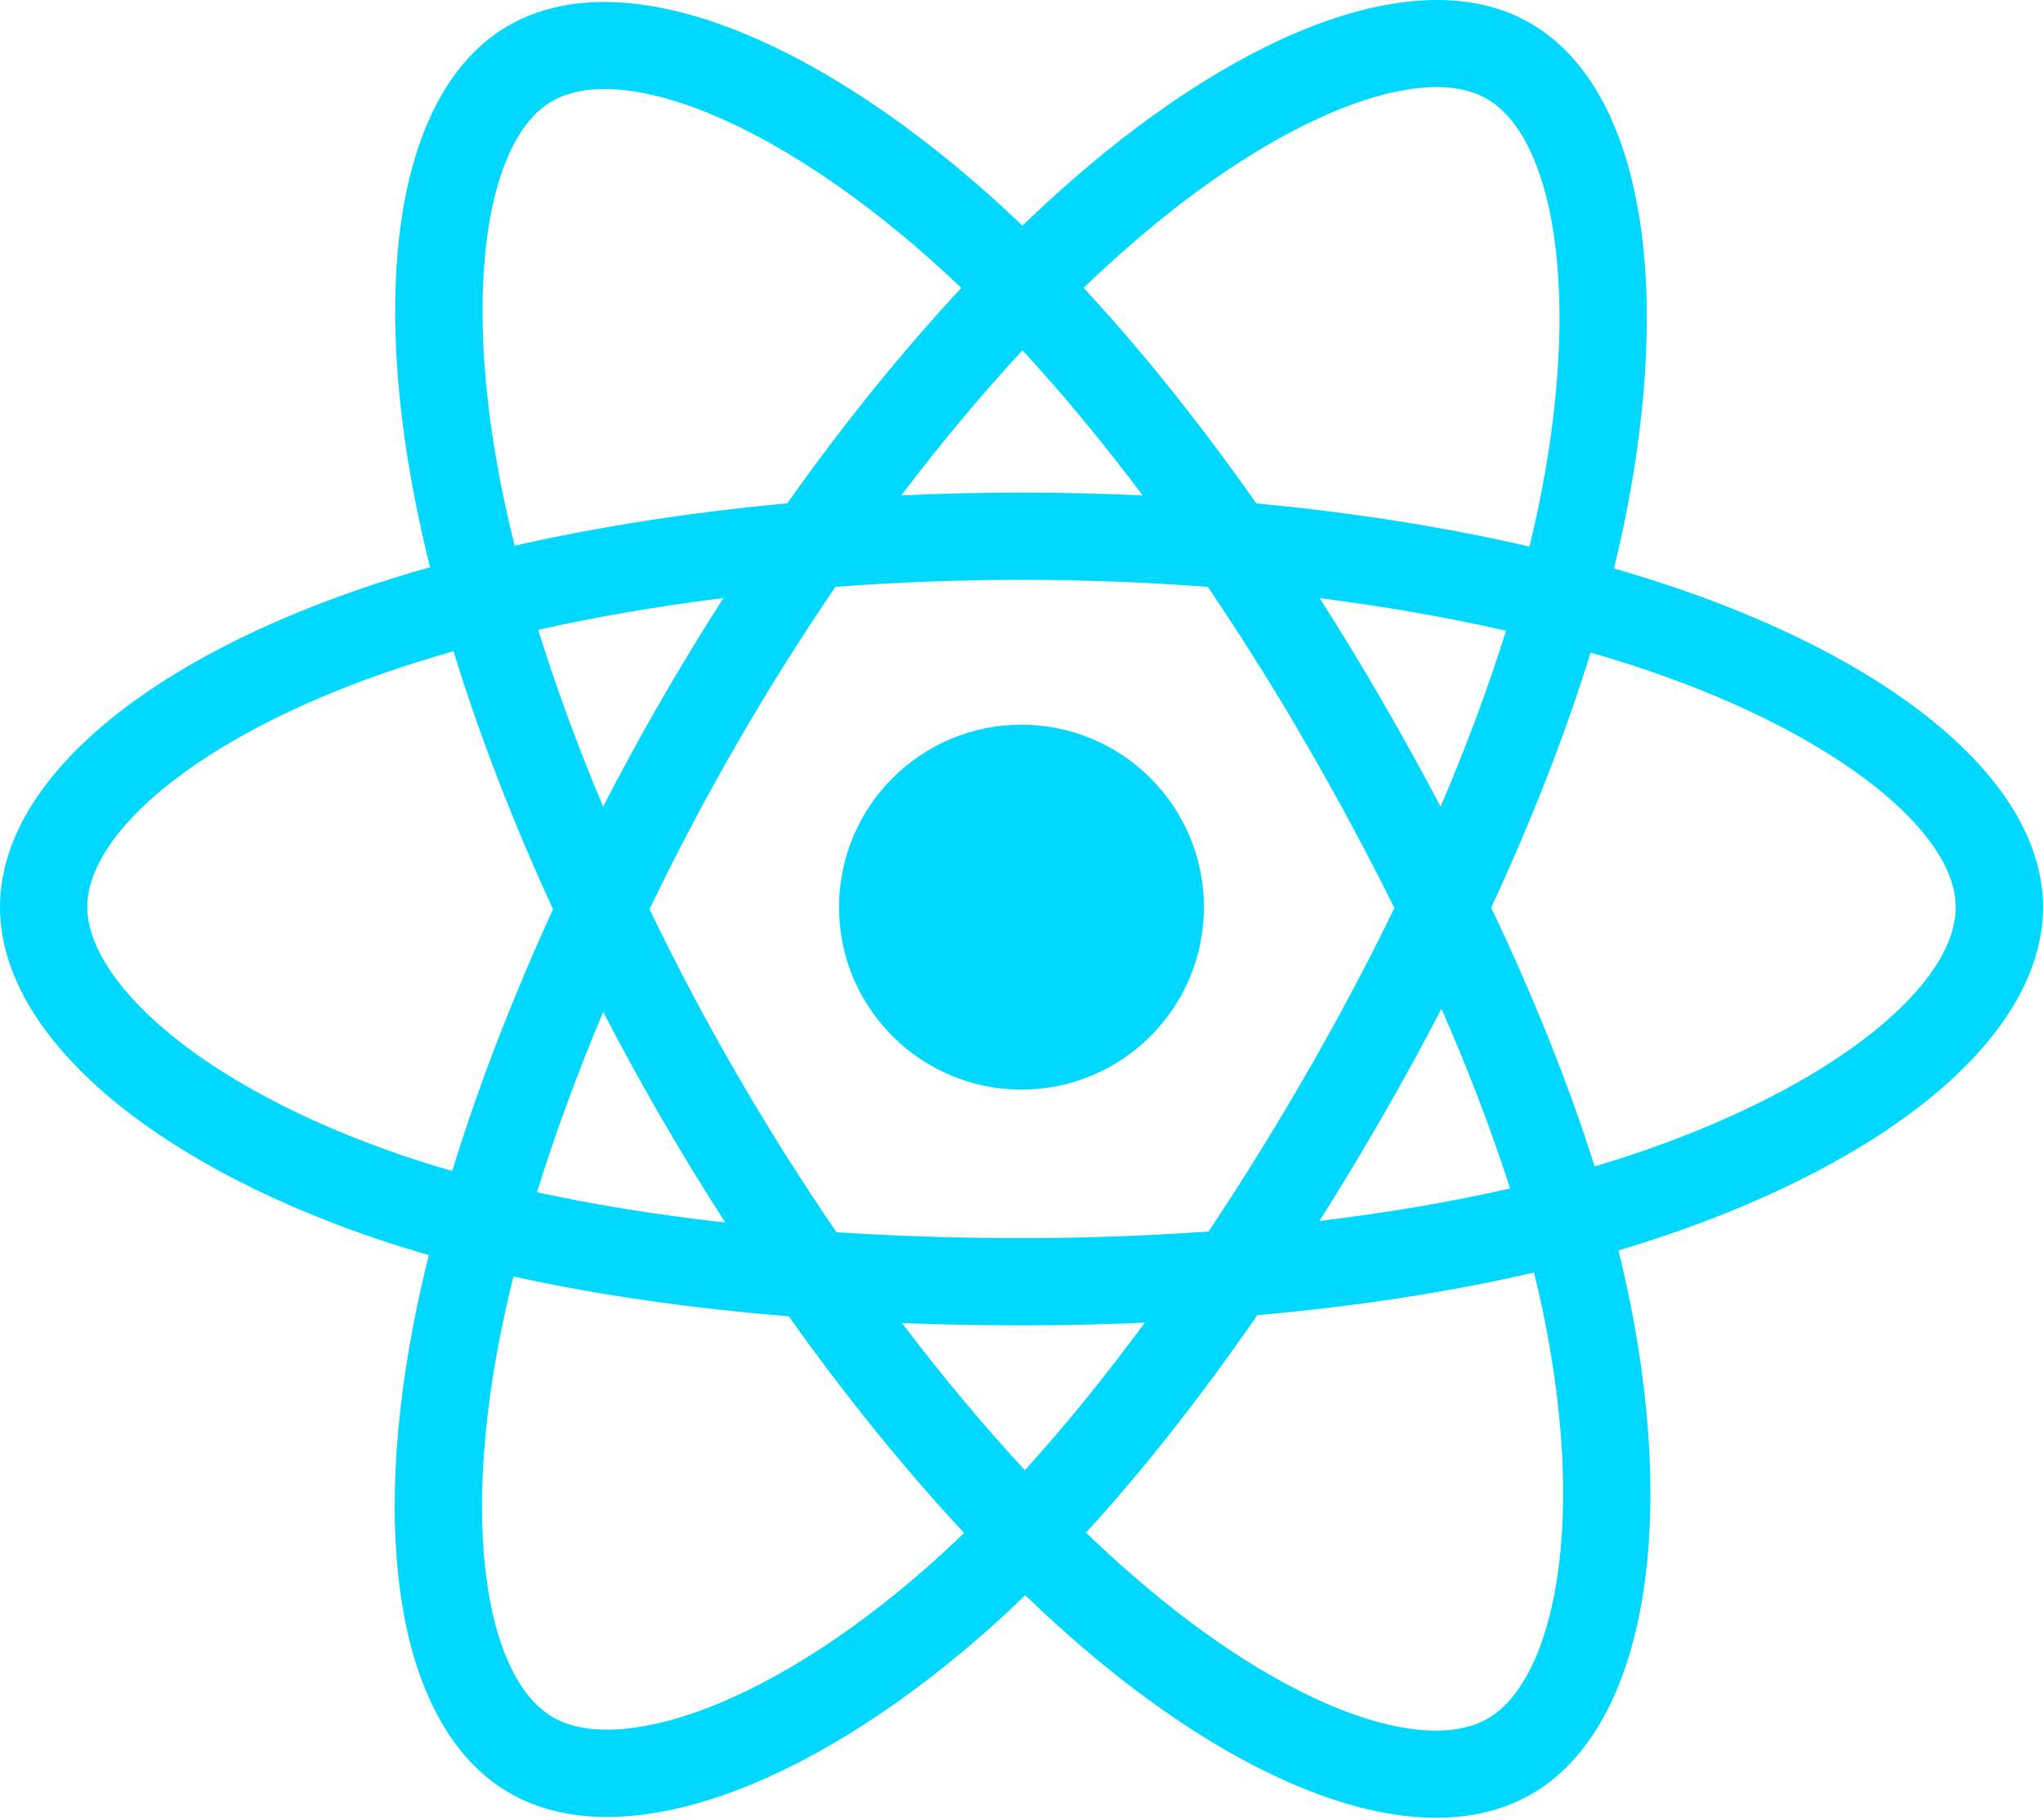
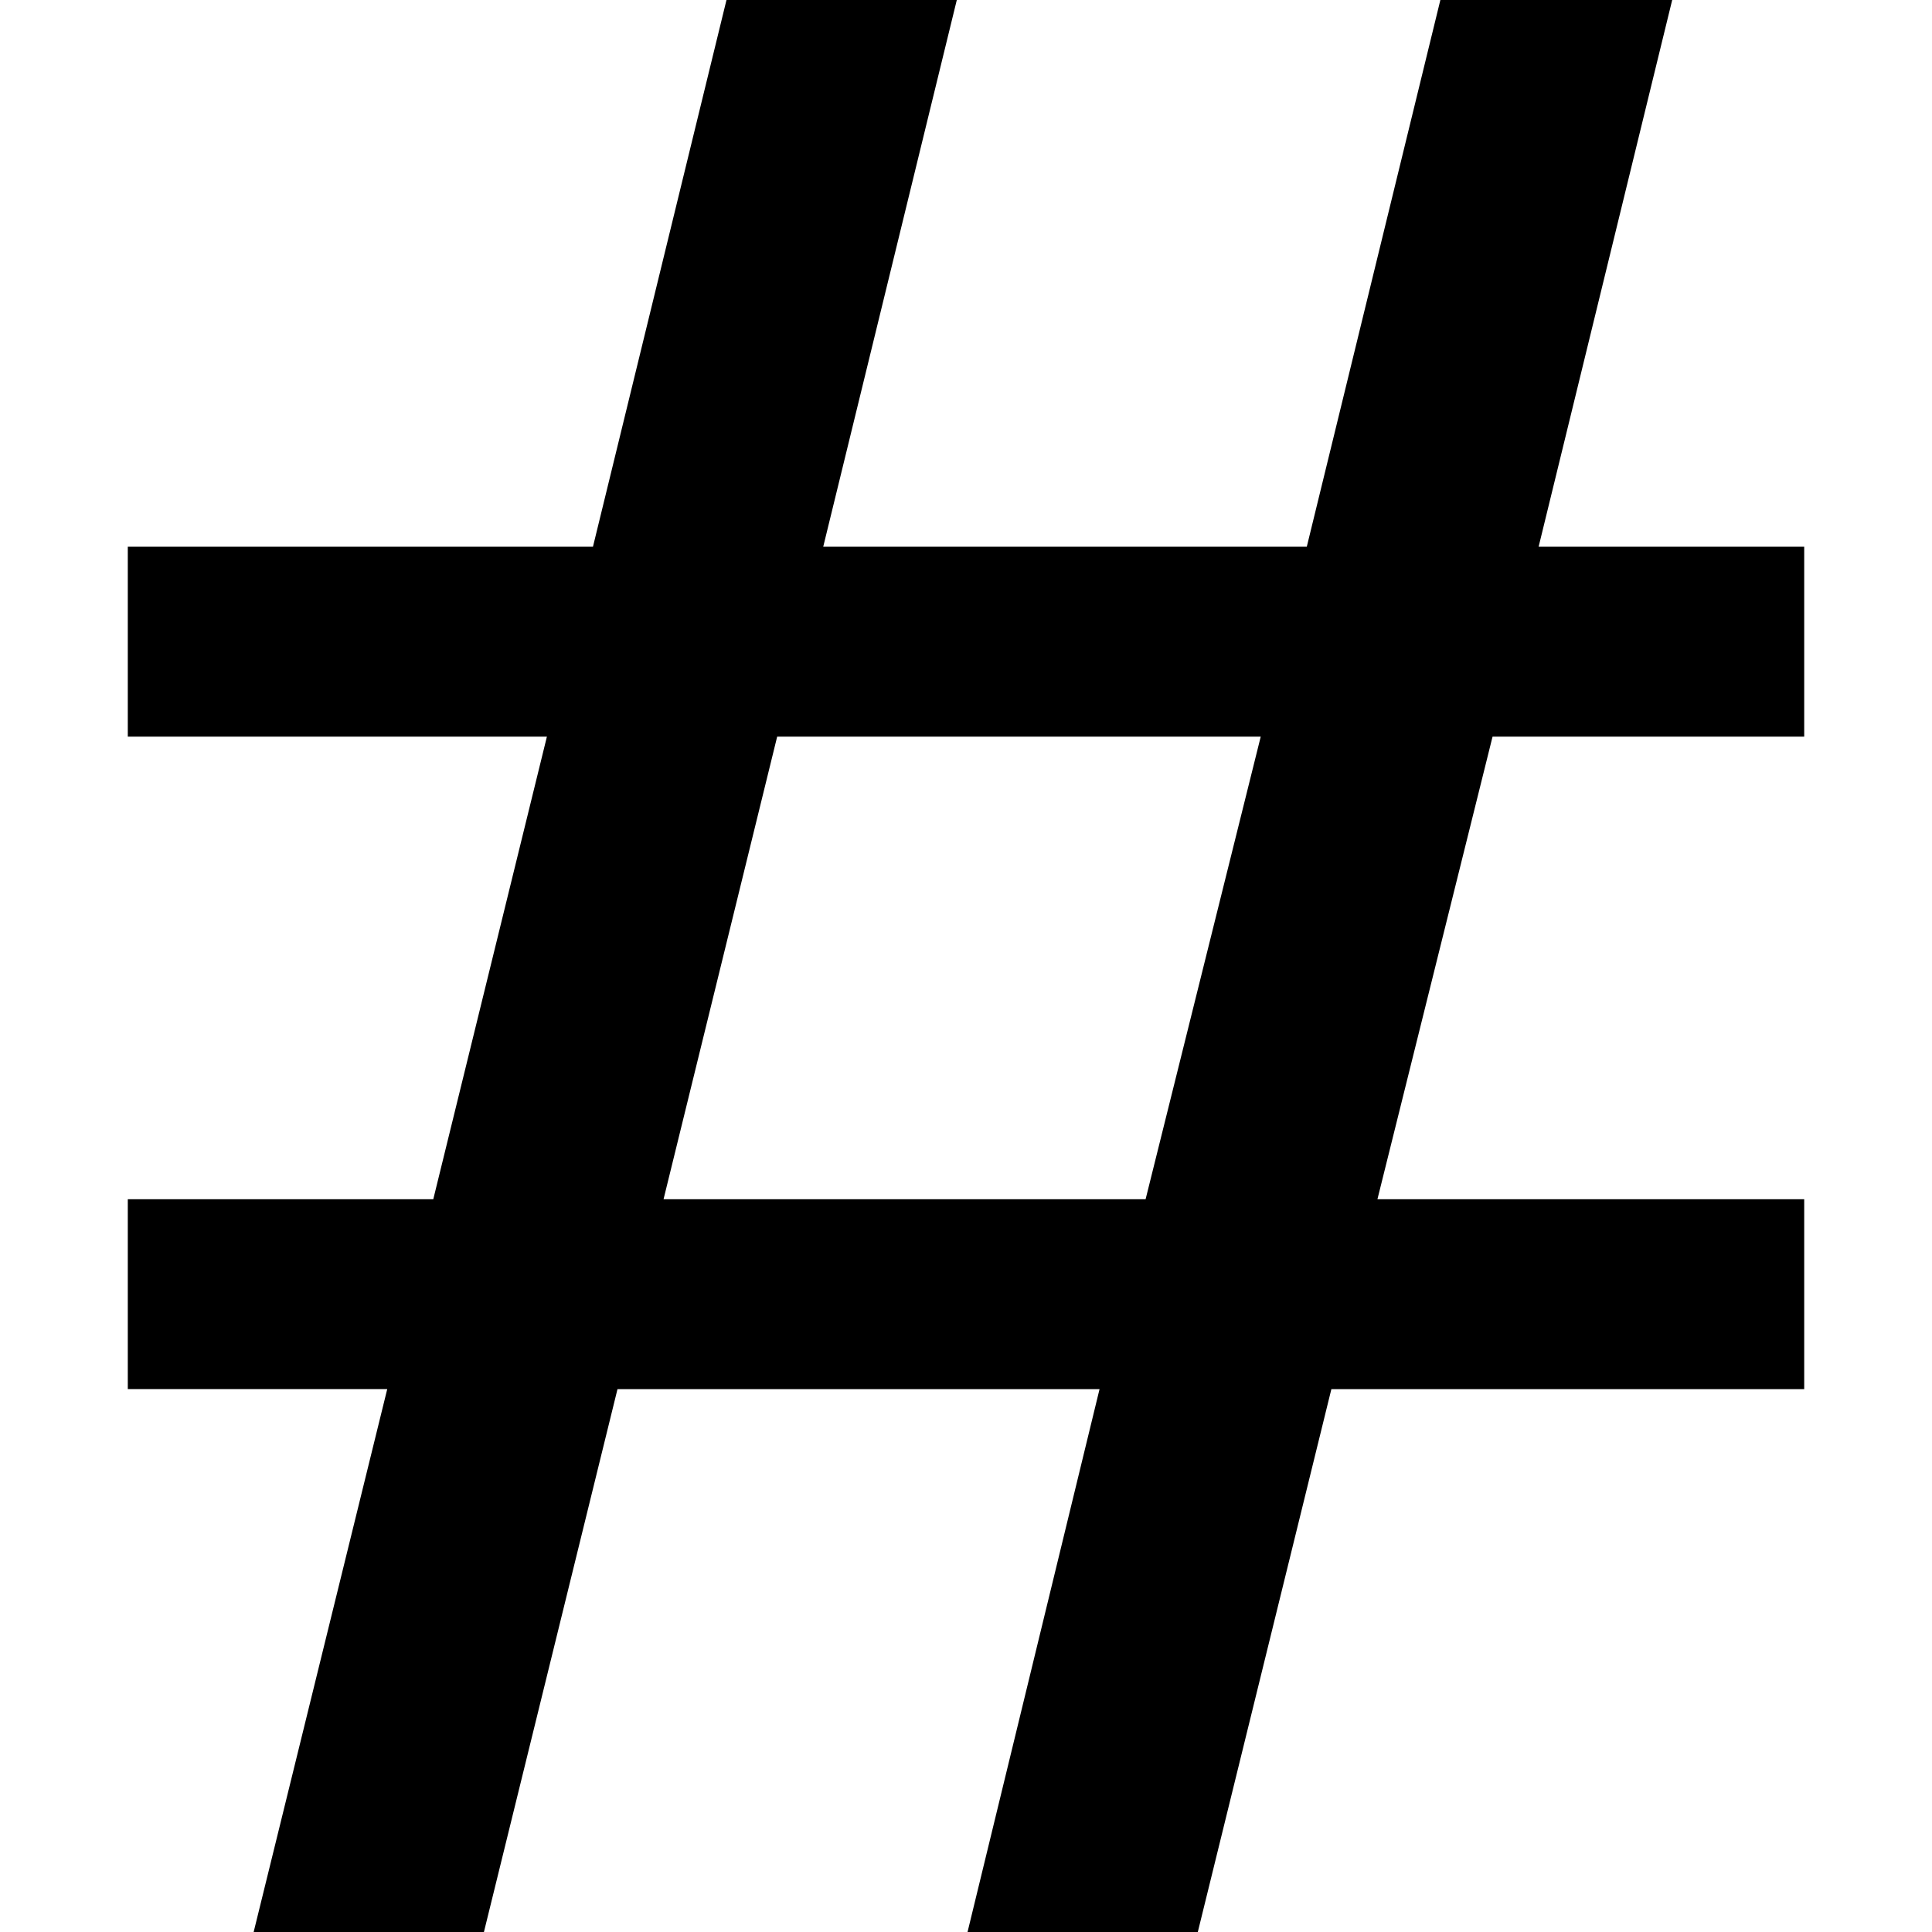
- <svg xmlns="http://www.w3.org/2000/svg" aria-hidden="true" role="img" class="iconify iconify--logos" width="35.93" height="32" preserveAspectRatio="xMidYMid meet" viewBox="0 0 256 228">
-   <path fill="#00D8FF" d="M210.483 73.824a171.49 171.49 0 0 0-8.24-2.597c.465-1.9.893-3.777 1.273-5.621c6.238-30.281 2.16-54.676-11.769-62.708c-13.355-7.7-35.196.329-57.254 19.526a171.23 171.23 0 0 0-6.375 5.848a155.866 155.866 0 0 0-4.241-3.917C100.759 3.829 77.587-4.822 63.673 3.233C50.33 10.957 46.379 33.89 51.995 62.588a170.974 170.974 0 0 0 1.892 8.48c-3.28.932-6.445 1.924-9.474 2.98C17.309 83.498 0 98.307 0 113.668c0 15.865 18.582 31.778 46.812 41.427a145.52 145.52 0 0 0 6.921 2.165a167.467 167.467 0 0 0-2.01 9.138c-5.354 28.2-1.173 50.591 12.134 58.266c13.744 7.926 36.812-.22 59.273-19.855a145.567 145.567 0 0 0 5.342-4.923a168.064 168.064 0 0 0 6.92 6.314c21.758 18.722 43.246 26.282 56.54 18.586c13.731-7.949 18.194-32.003 12.4-61.268a145.016 145.016 0 0 0-1.535-6.842c1.62-.48 3.21-.974 4.76-1.488c29.348-9.723 48.443-25.443 48.443-41.52c0-15.417-17.868-30.326-45.517-39.844Zm-6.365 70.984c-1.4.463-2.836.91-4.3 1.345c-3.24-10.257-7.612-21.163-12.963-32.432c5.106-11 9.31-21.767 12.459-31.957c2.619.758 5.16 1.557 7.61 2.4c23.69 8.156 38.14 20.213 38.14 29.504c0 9.896-15.606 22.743-40.946 31.14Zm-10.514 20.834c2.562 12.94 2.927 24.64 1.23 33.787c-1.524 8.219-4.59 13.698-8.382 15.893c-8.067 4.67-25.32-1.4-43.927-17.412a156.726 156.726 0 0 1-6.437-5.87c7.214-7.889 14.423-17.06 21.459-27.246c12.376-1.098 24.068-2.894 34.671-5.345a134.17 134.17 0 0 1 1.386 6.193ZM87.276 214.515c-7.882 2.783-14.16 2.863-17.955.675c-8.075-4.657-11.432-22.636-6.853-46.752a156.923 156.923 0 0 1 1.869-8.499c10.486 2.32 22.093 3.988 34.498 4.994c7.084 9.967 14.501 19.128 21.976 27.15a134.668 134.668 0 0 1-4.877 4.492c-9.933 8.682-19.886 14.842-28.658 17.94ZM50.35 144.747c-12.483-4.267-22.792-9.812-29.858-15.863c-6.35-5.437-9.555-10.836-9.555-15.216c0-9.322 13.897-21.212 37.076-29.293c2.813-.98 5.757-1.905 8.812-2.773c3.204 10.42 7.406 21.315 12.477 32.332c-5.137 11.18-9.399 22.249-12.634 32.792a134.718 134.718 0 0 1-6.318-1.979Zm12.378-84.26c-4.811-24.587-1.616-43.134 6.425-47.789c8.564-4.958 27.502 2.111 47.463 19.835a144.318 144.318 0 0 1 3.841 3.545c-7.438 7.987-14.787 17.08-21.808 26.988c-12.04 1.116-23.565 2.908-34.161 5.309a160.342 160.342 0 0 1-1.76-7.887Zm110.427 27.268a347.8 347.8 0 0 0-7.785-12.803c8.168 1.033 15.994 2.404 23.343 4.08c-2.206 7.072-4.956 14.465-8.193 22.045a381.151 381.151 0 0 0-7.365-13.322Zm-45.032-43.861c5.044 5.465 10.096 11.566 15.065 18.186a322.04 322.04 0 0 0-30.257-.006c4.974-6.559 10.069-12.652 15.192-18.18ZM82.802 87.83a323.167 323.167 0 0 0-7.227 13.238c-3.184-7.553-5.909-14.98-8.134-22.152c7.304-1.634 15.093-2.97 23.209-3.984a321.524 321.524 0 0 0-7.848 12.897Zm8.081 65.352c-8.385-.936-16.291-2.203-23.593-3.793c2.26-7.3 5.045-14.885 8.298-22.6a321.187 321.187 0 0 0 7.257 13.246c2.594 4.48 5.28 8.868 8.038 13.147Zm37.542 31.03c-5.184-5.592-10.354-11.779-15.403-18.433c4.902.192 9.899.29 14.978.29c5.218 0 10.376-.117 15.453-.343c-4.985 6.774-10.018 12.97-15.028 18.486Zm52.198-57.817c3.422 7.8 6.306 15.345 8.596 22.52c-7.422 1.694-15.436 3.058-23.88 4.071a382.417 382.417 0 0 0 7.859-13.026a347.403 347.403 0 0 0 7.425-13.565Zm-16.898 8.101a358.557 358.557 0 0 1-12.281 19.815a329.4 329.4 0 0 1-23.444.823c-7.967 0-15.716-.248-23.178-.732a310.202 310.202 0 0 1-12.513-19.846h.001a307.41 307.41 0 0 1-10.923-20.627a310.278 310.278 0 0 1 10.89-20.637l-.001.001a307.318 307.318 0 0 1 12.413-19.761c7.613-.576 15.42-.876 23.31-.876H128c7.926 0 15.743.303 23.354.883a329.357 329.357 0 0 1 12.335 19.695a358.489 358.489 0 0 1 11.036 20.54a329.472 329.472 0 0 1-11 20.722Zm22.56-122.124c8.572 4.944 11.906 24.881 6.52 51.026c-.344 1.668-.73 3.367-1.15 5.09c-10.622-2.452-22.155-4.275-34.23-5.408c-7.034-10.017-14.323-19.124-21.64-27.008a160.789 160.789 0 0 1 5.888-5.4c18.9-16.447 36.564-22.941 44.612-18.3ZM128 90.808c12.625 0 22.86 10.235 22.86 22.86s-10.235 22.86-22.86 22.86s-22.86-10.235-22.86-22.86s10.235-22.86 22.86-22.86Z" />
+ <svg xmlns="http://www.w3.org/2000/svg" fill="#000000" height="800px" width="800px" version="1.1" id="Capa_1" viewBox="0 0 490 490" xml:space="preserve">
+   <path d="M64.333,490h58.401l33.878-137.69h122.259L245.39,490h58.401l33.878-137.69h119.92v-48.162h-108.24l29.2-117.324h79.04  v-48.162H390.23L424.108,0H365.31l-33.878,138.661H208.79L242.668,0h-58.415l-33.864,138.661H32.411v48.162h106.298l-28.818,117.324  h-77.48v48.162h65.8L64.333,490z M197.11,186.824h122.642l-29.2,117.324H168.292L197.11,186.824z" />
</svg>
